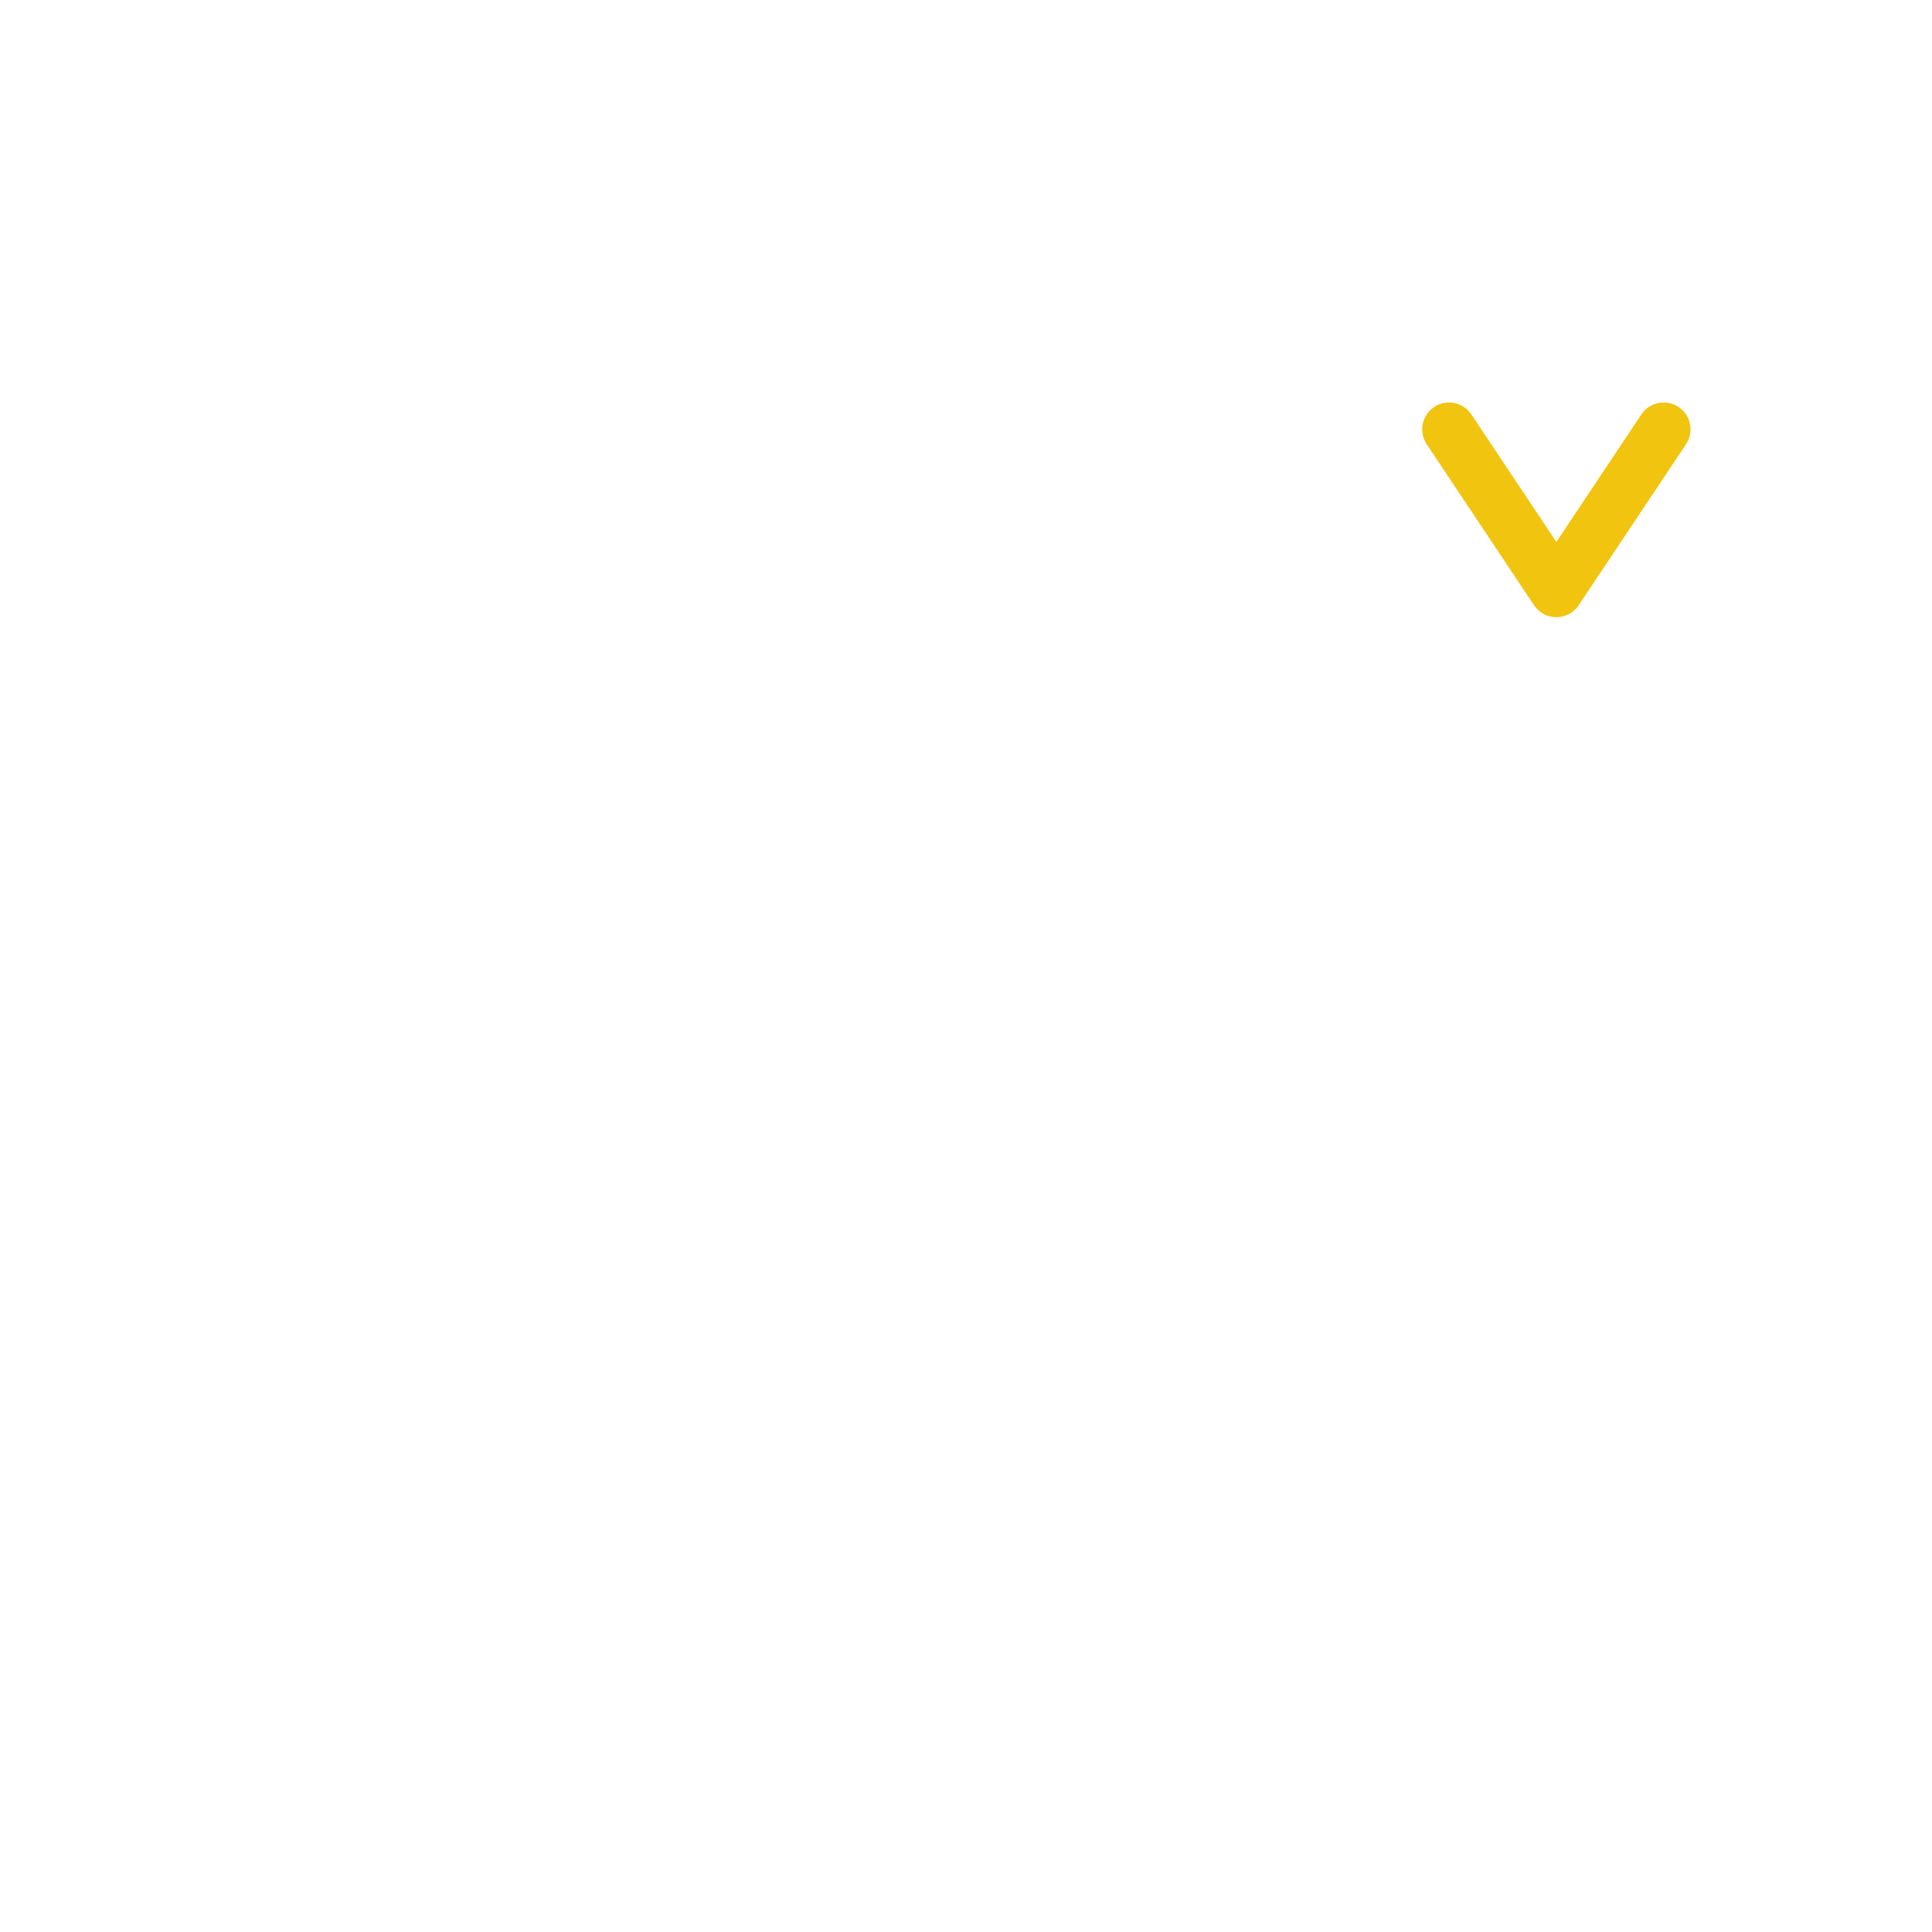
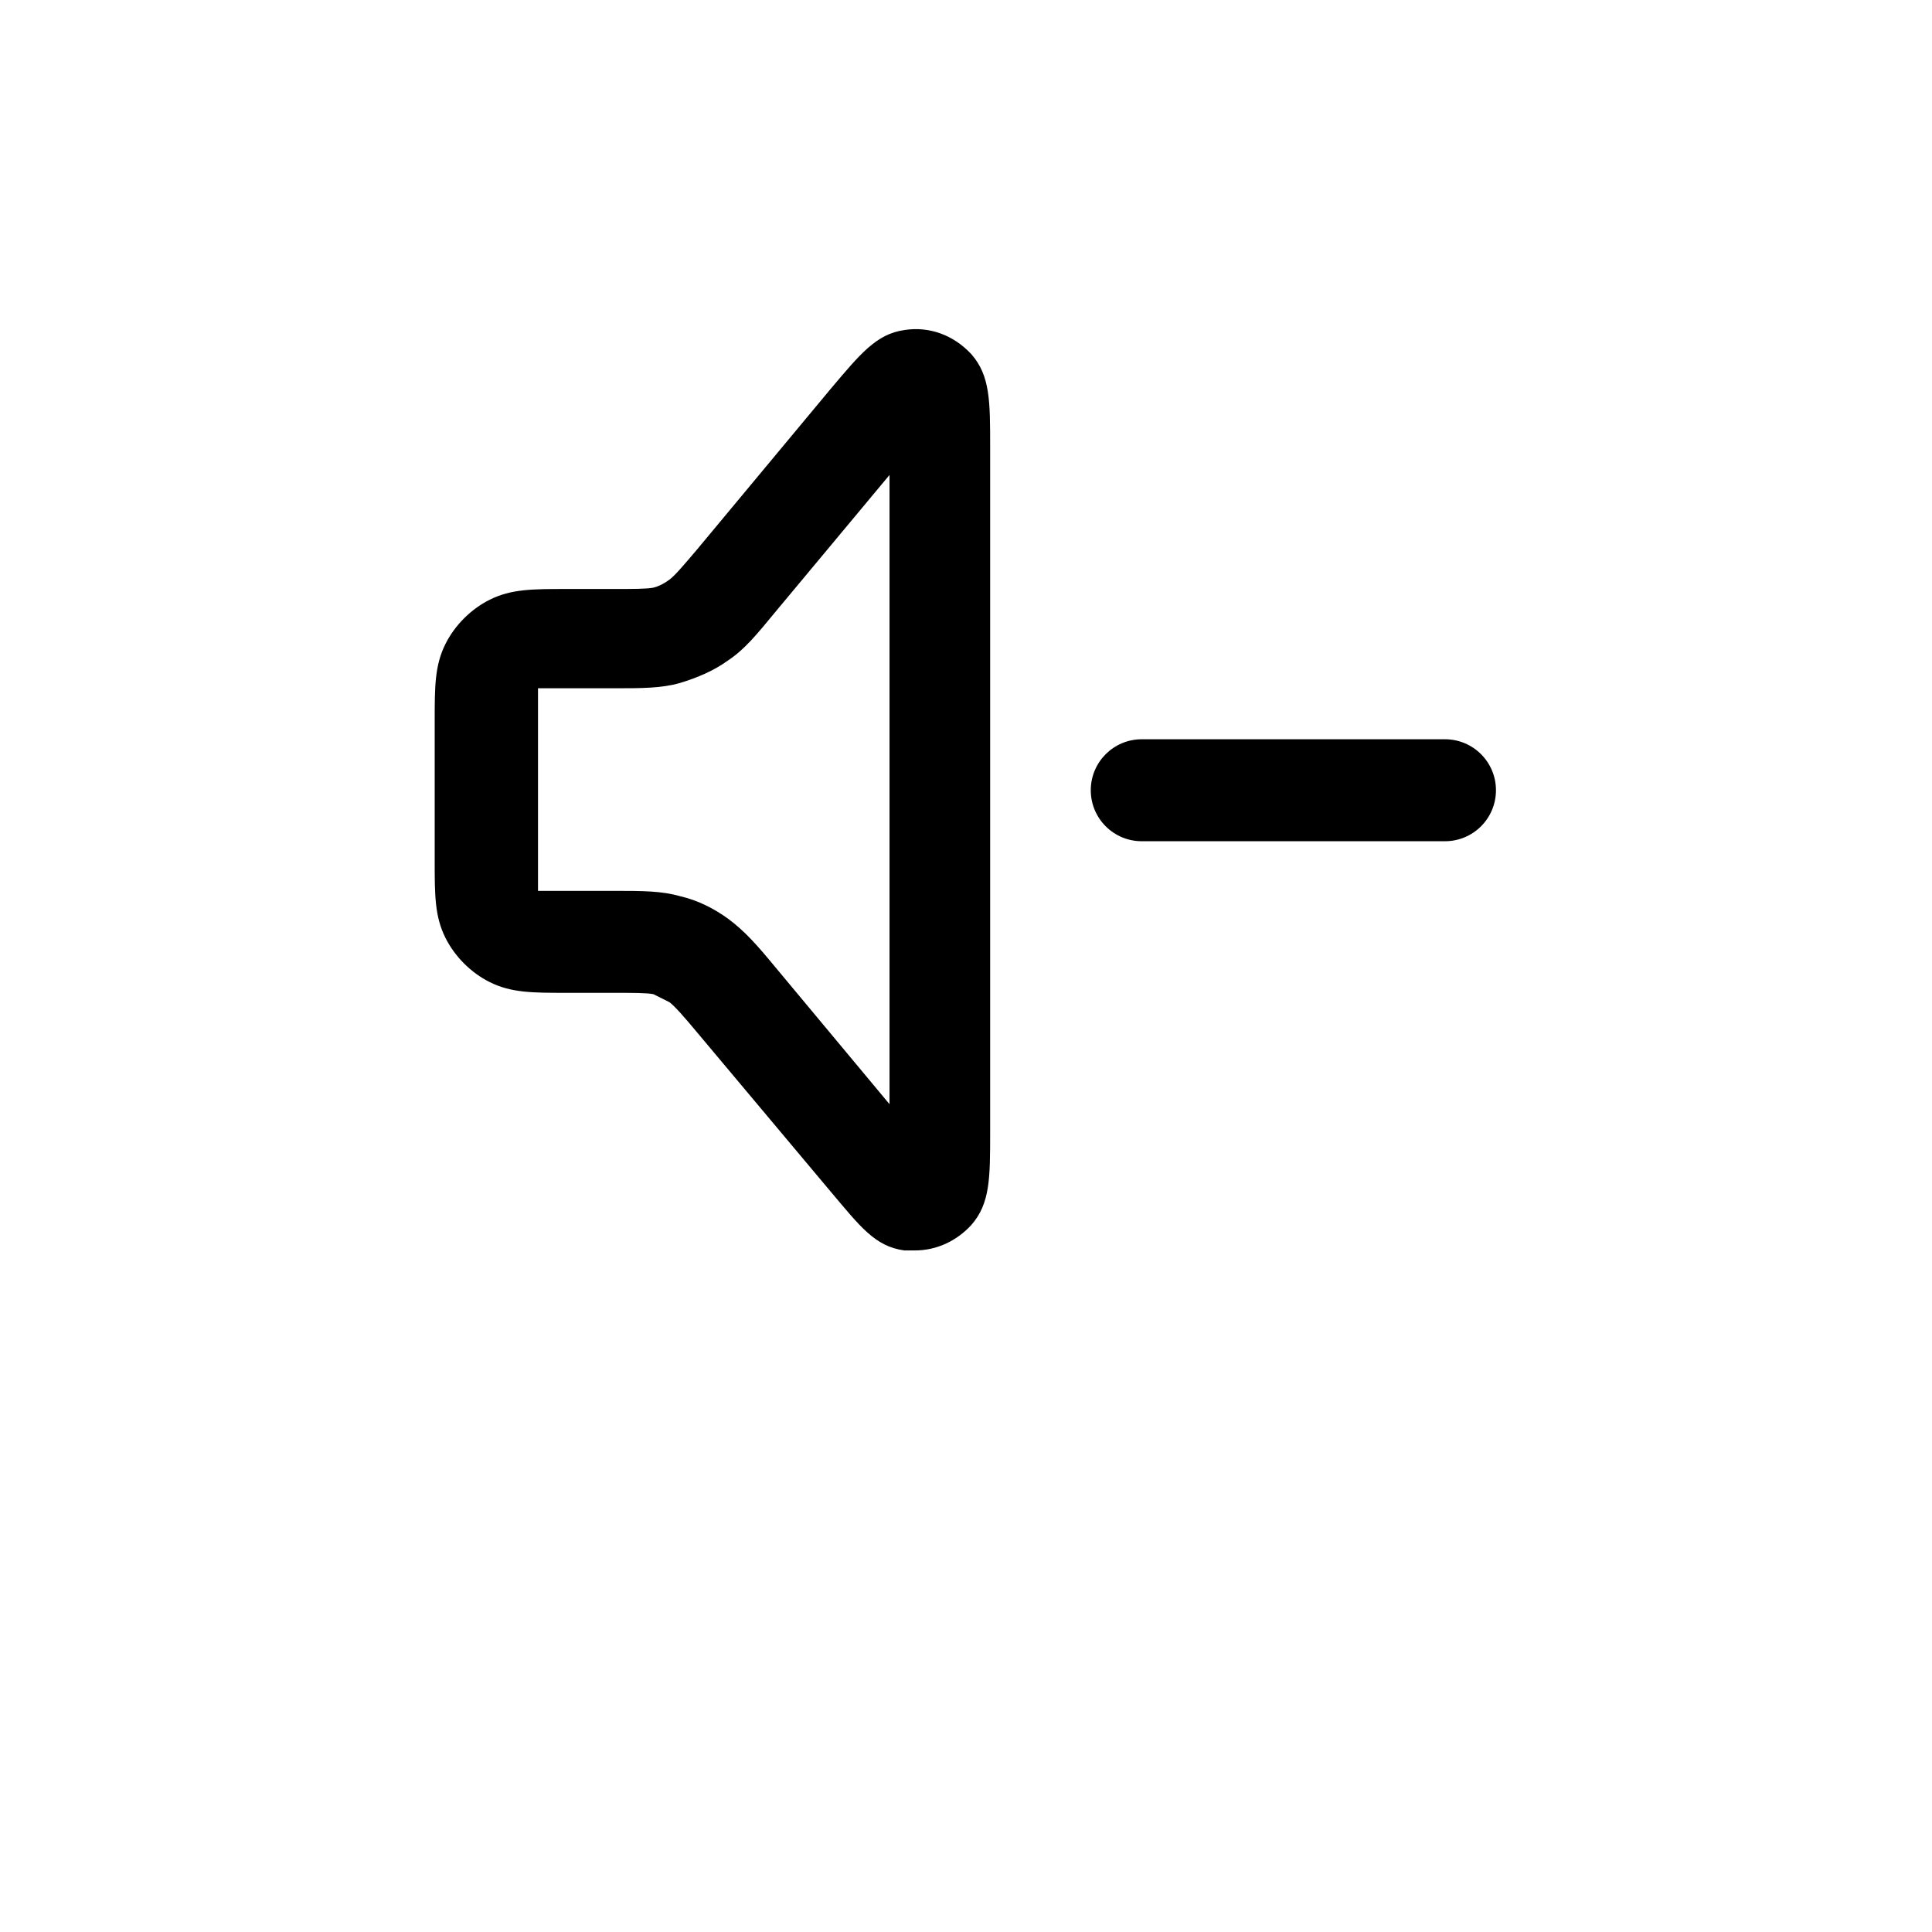
<svg xmlns="http://www.w3.org/2000/svg" viewBox="0 0 144 144">
-   <path d="M32 40v24h16l20 20V20L48 40h-16z" fill="none" stroke="{{graphic1Color}}" stroke-width="4" stroke-linejoin="round" />
-   <path d="M80 30a24 24 0 0 1 0 44" fill="none" stroke="{{graphic1Color}}" stroke-width="4" stroke-linecap="round" />
-   <path d="M88 20a36 36 0 0 1 0 64" fill="none" stroke="{{graphic1Color}}" stroke-width="3" stroke-linecap="round" />
-   <polyline points="108,32 116,44 124,32" fill="none" stroke="#f1c40f" stroke-width="4" stroke-linecap="round" stroke-linejoin="round" />
+   <path fill="{{graphic1Color}}" d="M68.2,93.2c-.3,0-.5,0-.8,0-2.2-.3-3.3-1.8-5.5-4.4l-9.9-11.8c-1-1.2-1.7-2-2.1-2.3-.4-.2-.8-.4-1.2-.6-.5-.1-1.5-.1-3.1-.1h-3.4c-2.5,0-4.1,0-5.7-.8-1.4-.7-2.6-1.9-3.3-3.3-.8-1.6-.8-3.2-.8-5.7v-10.5c0-2.5,0-4.1.8-5.7.7-1.4,1.9-2.6,3.3-3.3,1.6-.8,3.2-.8,5.7-.8h3.4c1.6,0,2.6,0,3.1-.1.4-.1.8-.3,1.2-.6.4-.3,1-1,2.1-2.3l9.9-11.9c2.2-2.6,3.4-4.1,5.5-4.4,1.9-.3,3.7.4,5,1.8,1.4,1.6,1.4,3.5,1.4,6.9v51.1c0,3.4,0,5.3-1.4,6.9-1.1,1.2-2.6,1.9-4.2,1.9h0ZM69.6,86.1h0ZM40.1,66.4c.5,0,1.3,0,2.2,0h3.4c2.2,0,3.6,0,5,.4,1.3.3,2.5.9,3.6,1.7,1.2.9,2.1,1.9,3.5,3.6l8.5,10.2v-46.9l-8.5,10.2c-1.4,1.7-2.3,2.8-3.5,3.6-1.1.8-2.3,1.3-3.6,1.7-1.4.4-2.8.4-5,.4h-3.4c-.9,0-1.8,0-2.2,0,0,.5,0,1.3,0,2.2v10.5c0,.9,0,1.8,0,2.2ZM69.6,31.8h0ZM107.7,62.7h-22.6c-2.1,0-3.8-1.7-3.8-3.8s1.7-3.8,3.8-3.8h22.6c2.1,0,3.8,1.7,3.8,3.8s-1.7,3.8-3.8,3.8Z" />
</svg>
